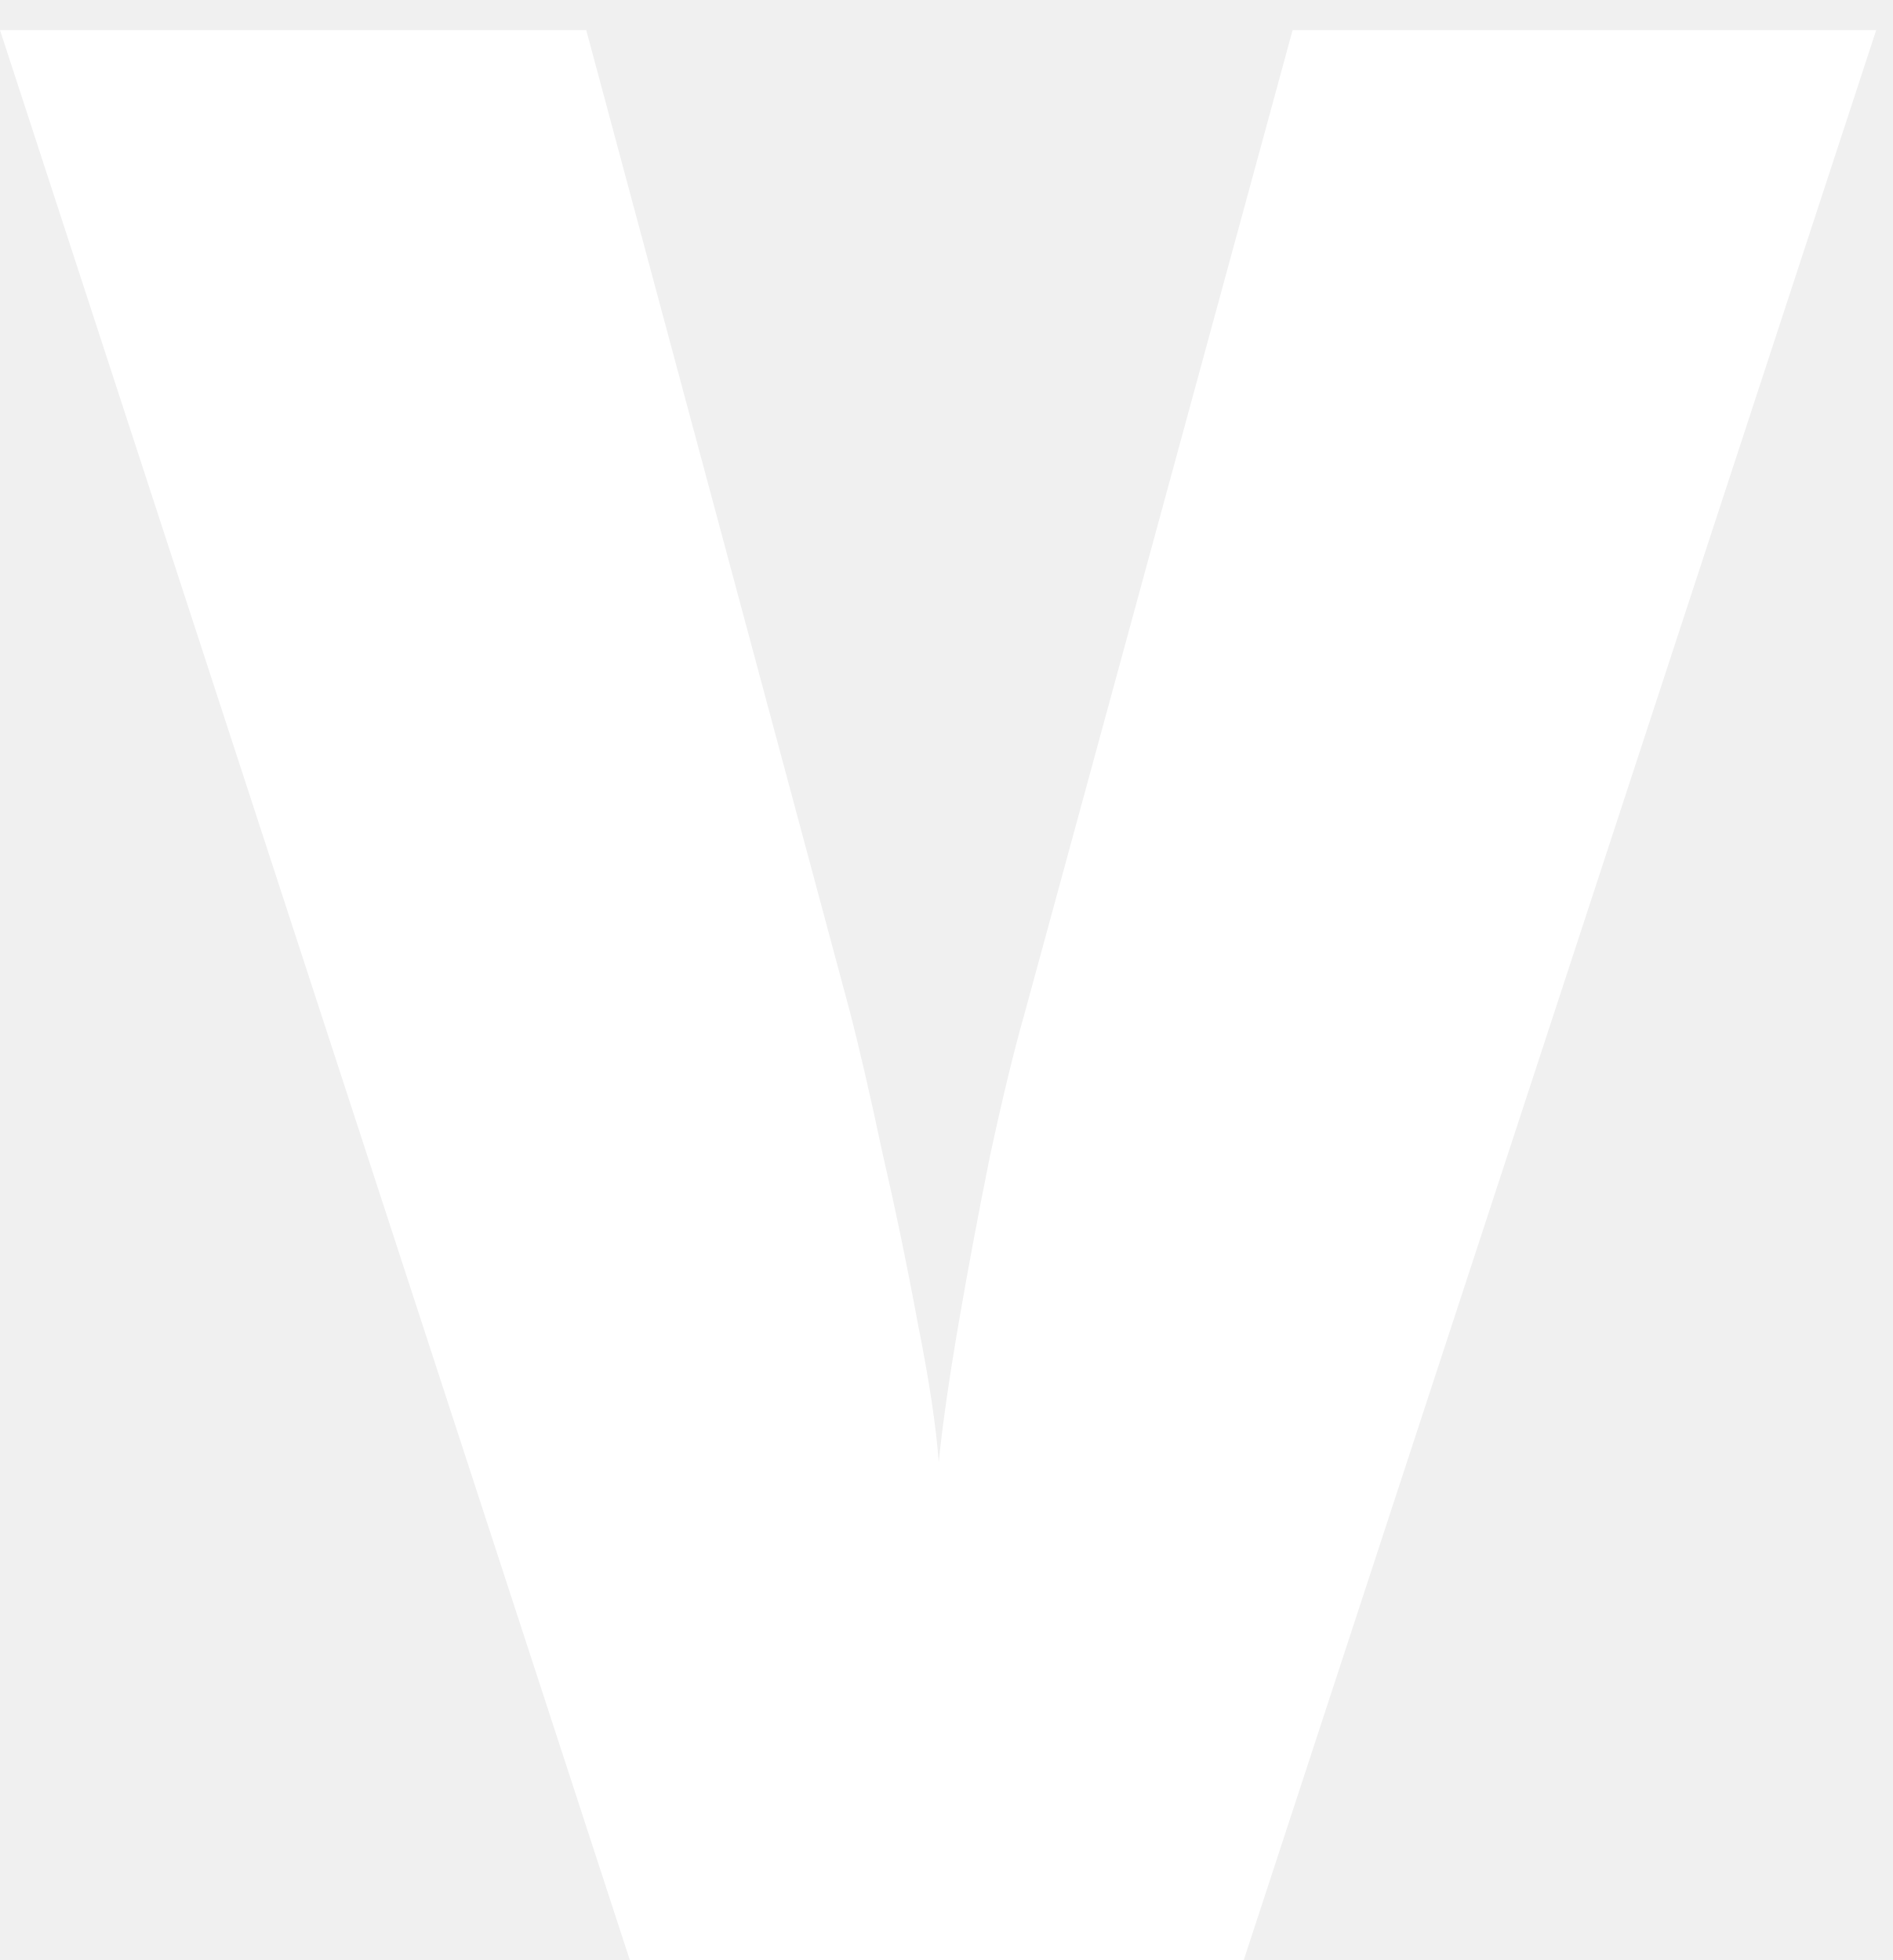
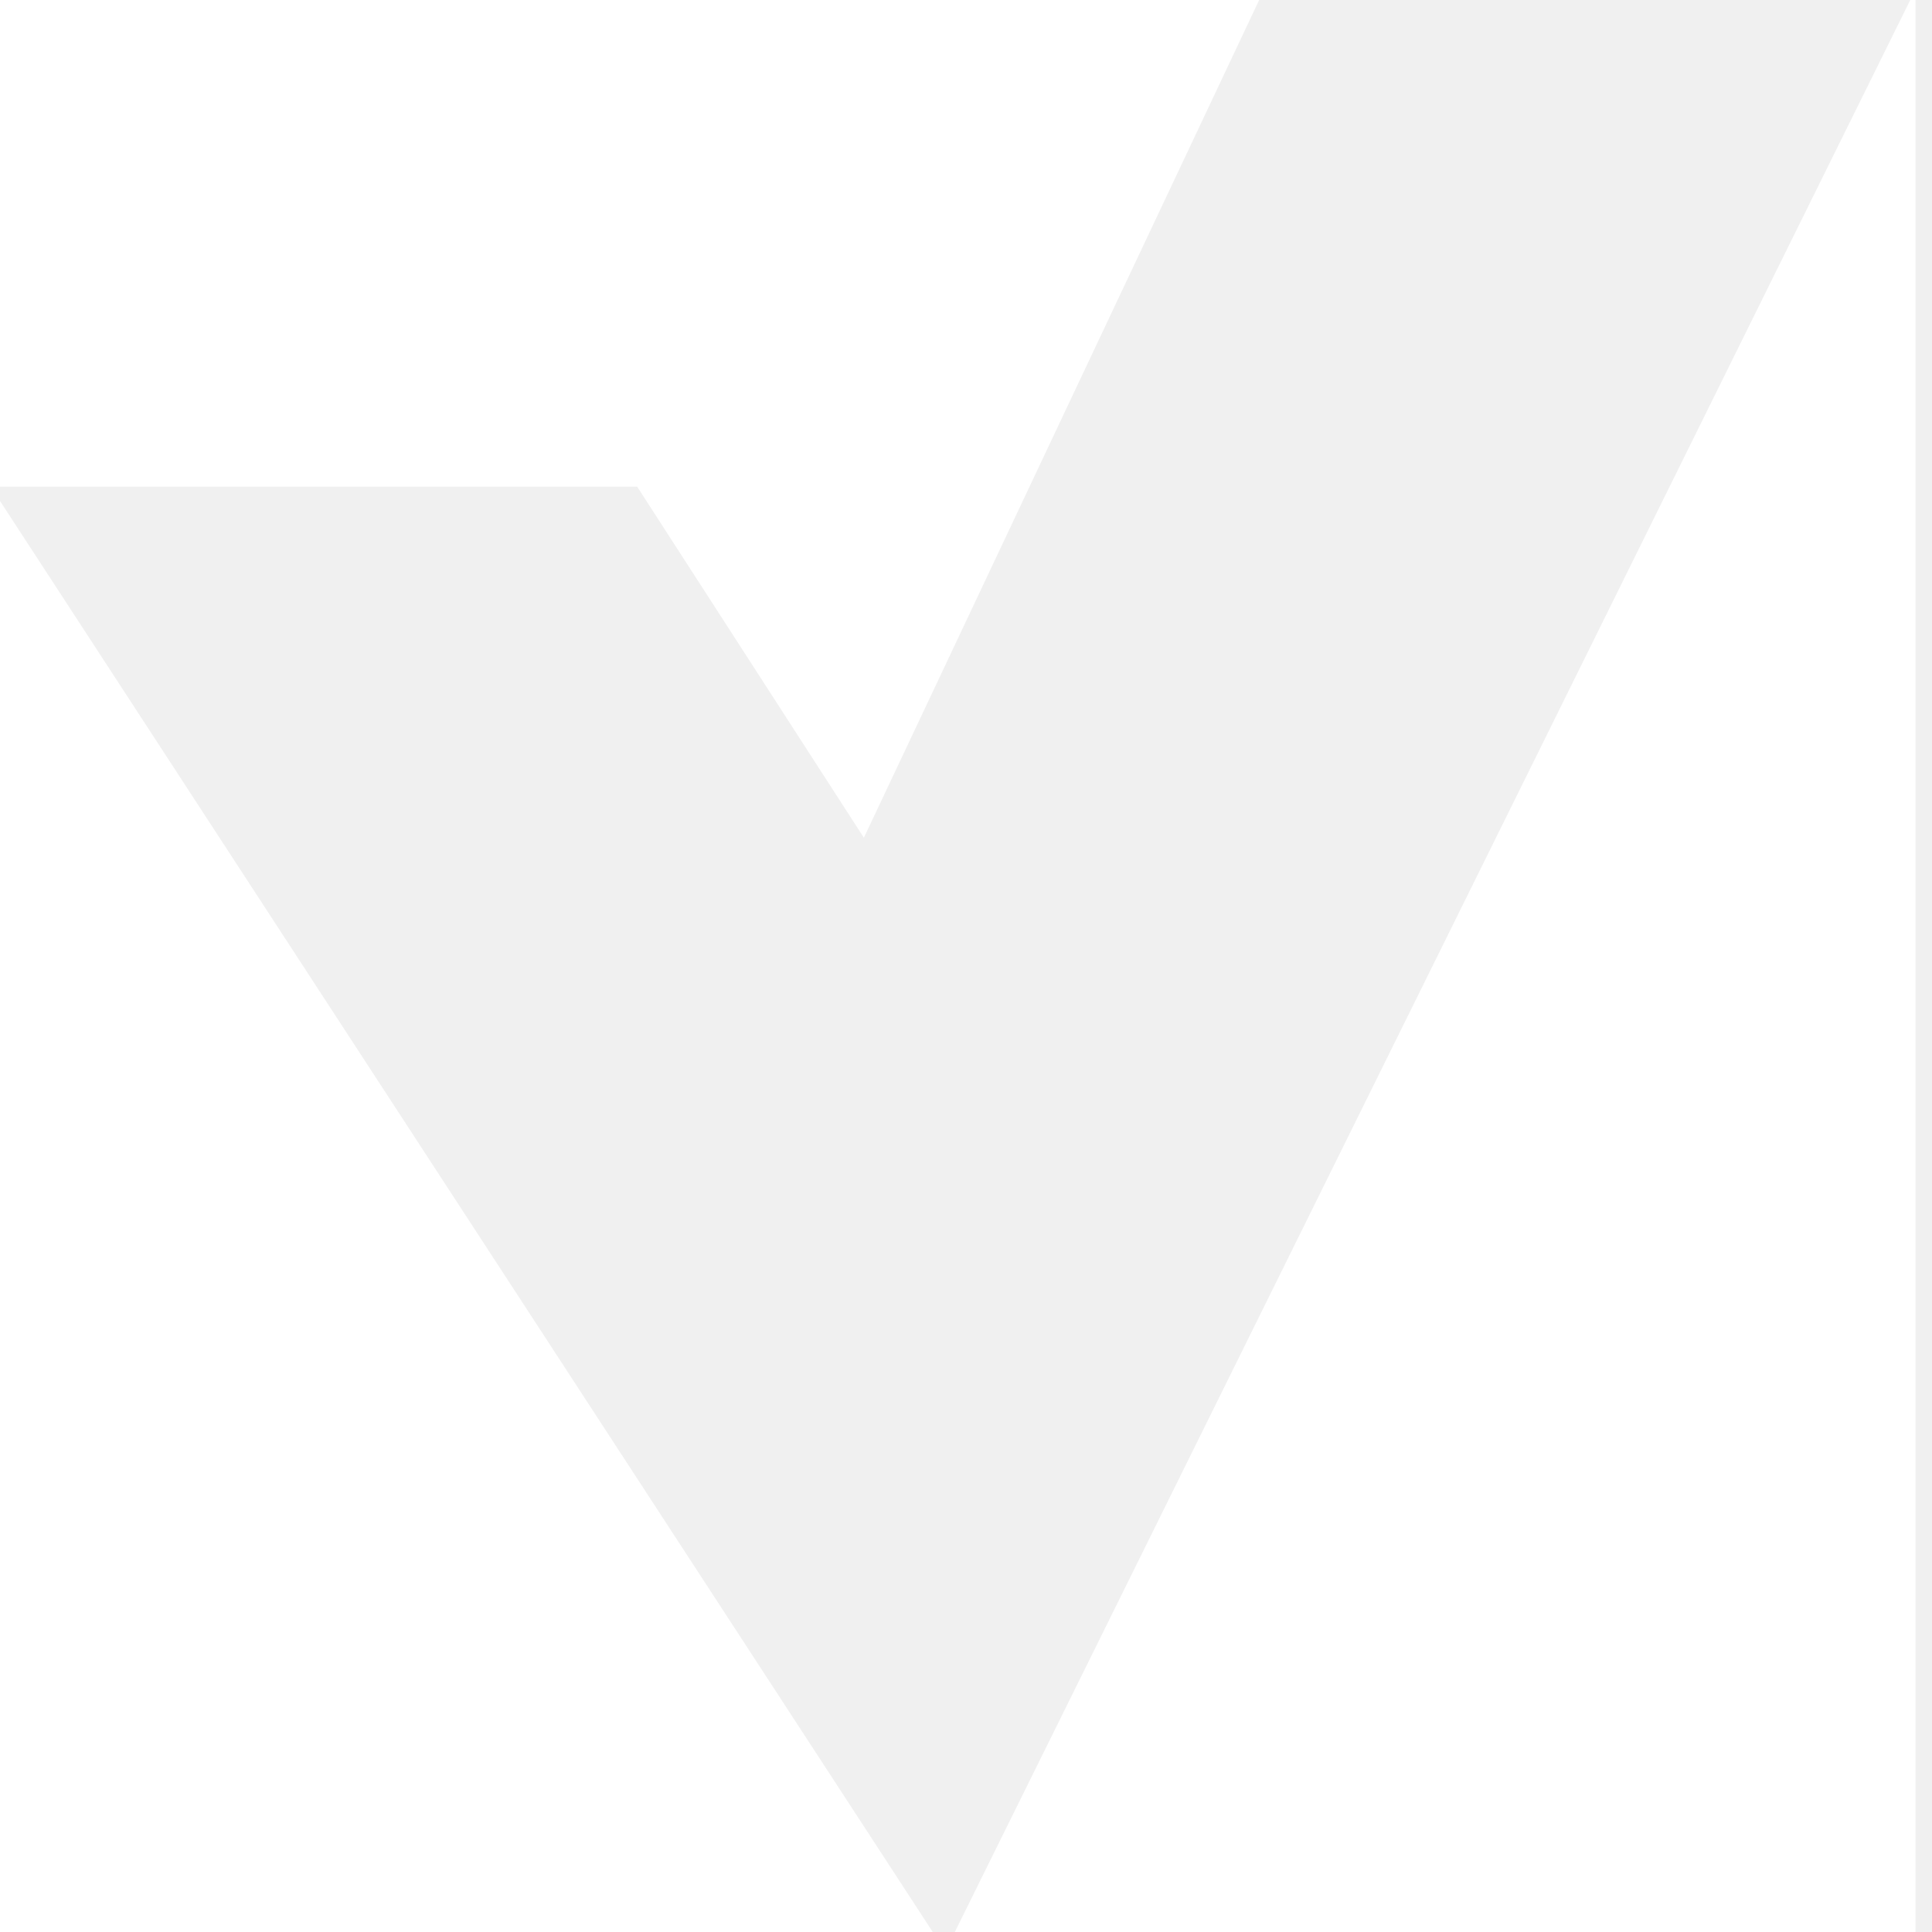
- <svg xmlns="http://www.w3.org/2000/svg" width="56" height="58" viewBox="0 0 56 58" fill="none">
-   <path d="M55.508 0.891L36.797 58H18.633L0 0.891H17.344L25.117 29.836C25.404 30.93 25.729 32.336 26.094 34.055C26.484 35.747 26.836 37.44 27.148 39.133C27.487 40.825 27.695 42.206 27.773 43.273C27.878 42.206 28.073 40.839 28.359 39.172C28.646 37.505 28.958 35.839 29.297 34.172C29.662 32.479 30 31.086 30.312 29.992L38.242 0.891H55.508Z" fill="white" />
+ <svg xmlns="http://www.w3.org/2000/svg" width="43" height="43" viewBox="0 0 43 43" fill="none">
+   <path d="M14.181 10.831L19.227 18.645L28.025 0H0V10.831H14.181Z" fill="white" />
+   <path d="M21.251 43H42.633V0H42.516L21.251 43Z" fill="white" />
+   <path d="M0 11.15V43H20.76L0 11.15Z" fill="white" />
</svg>
